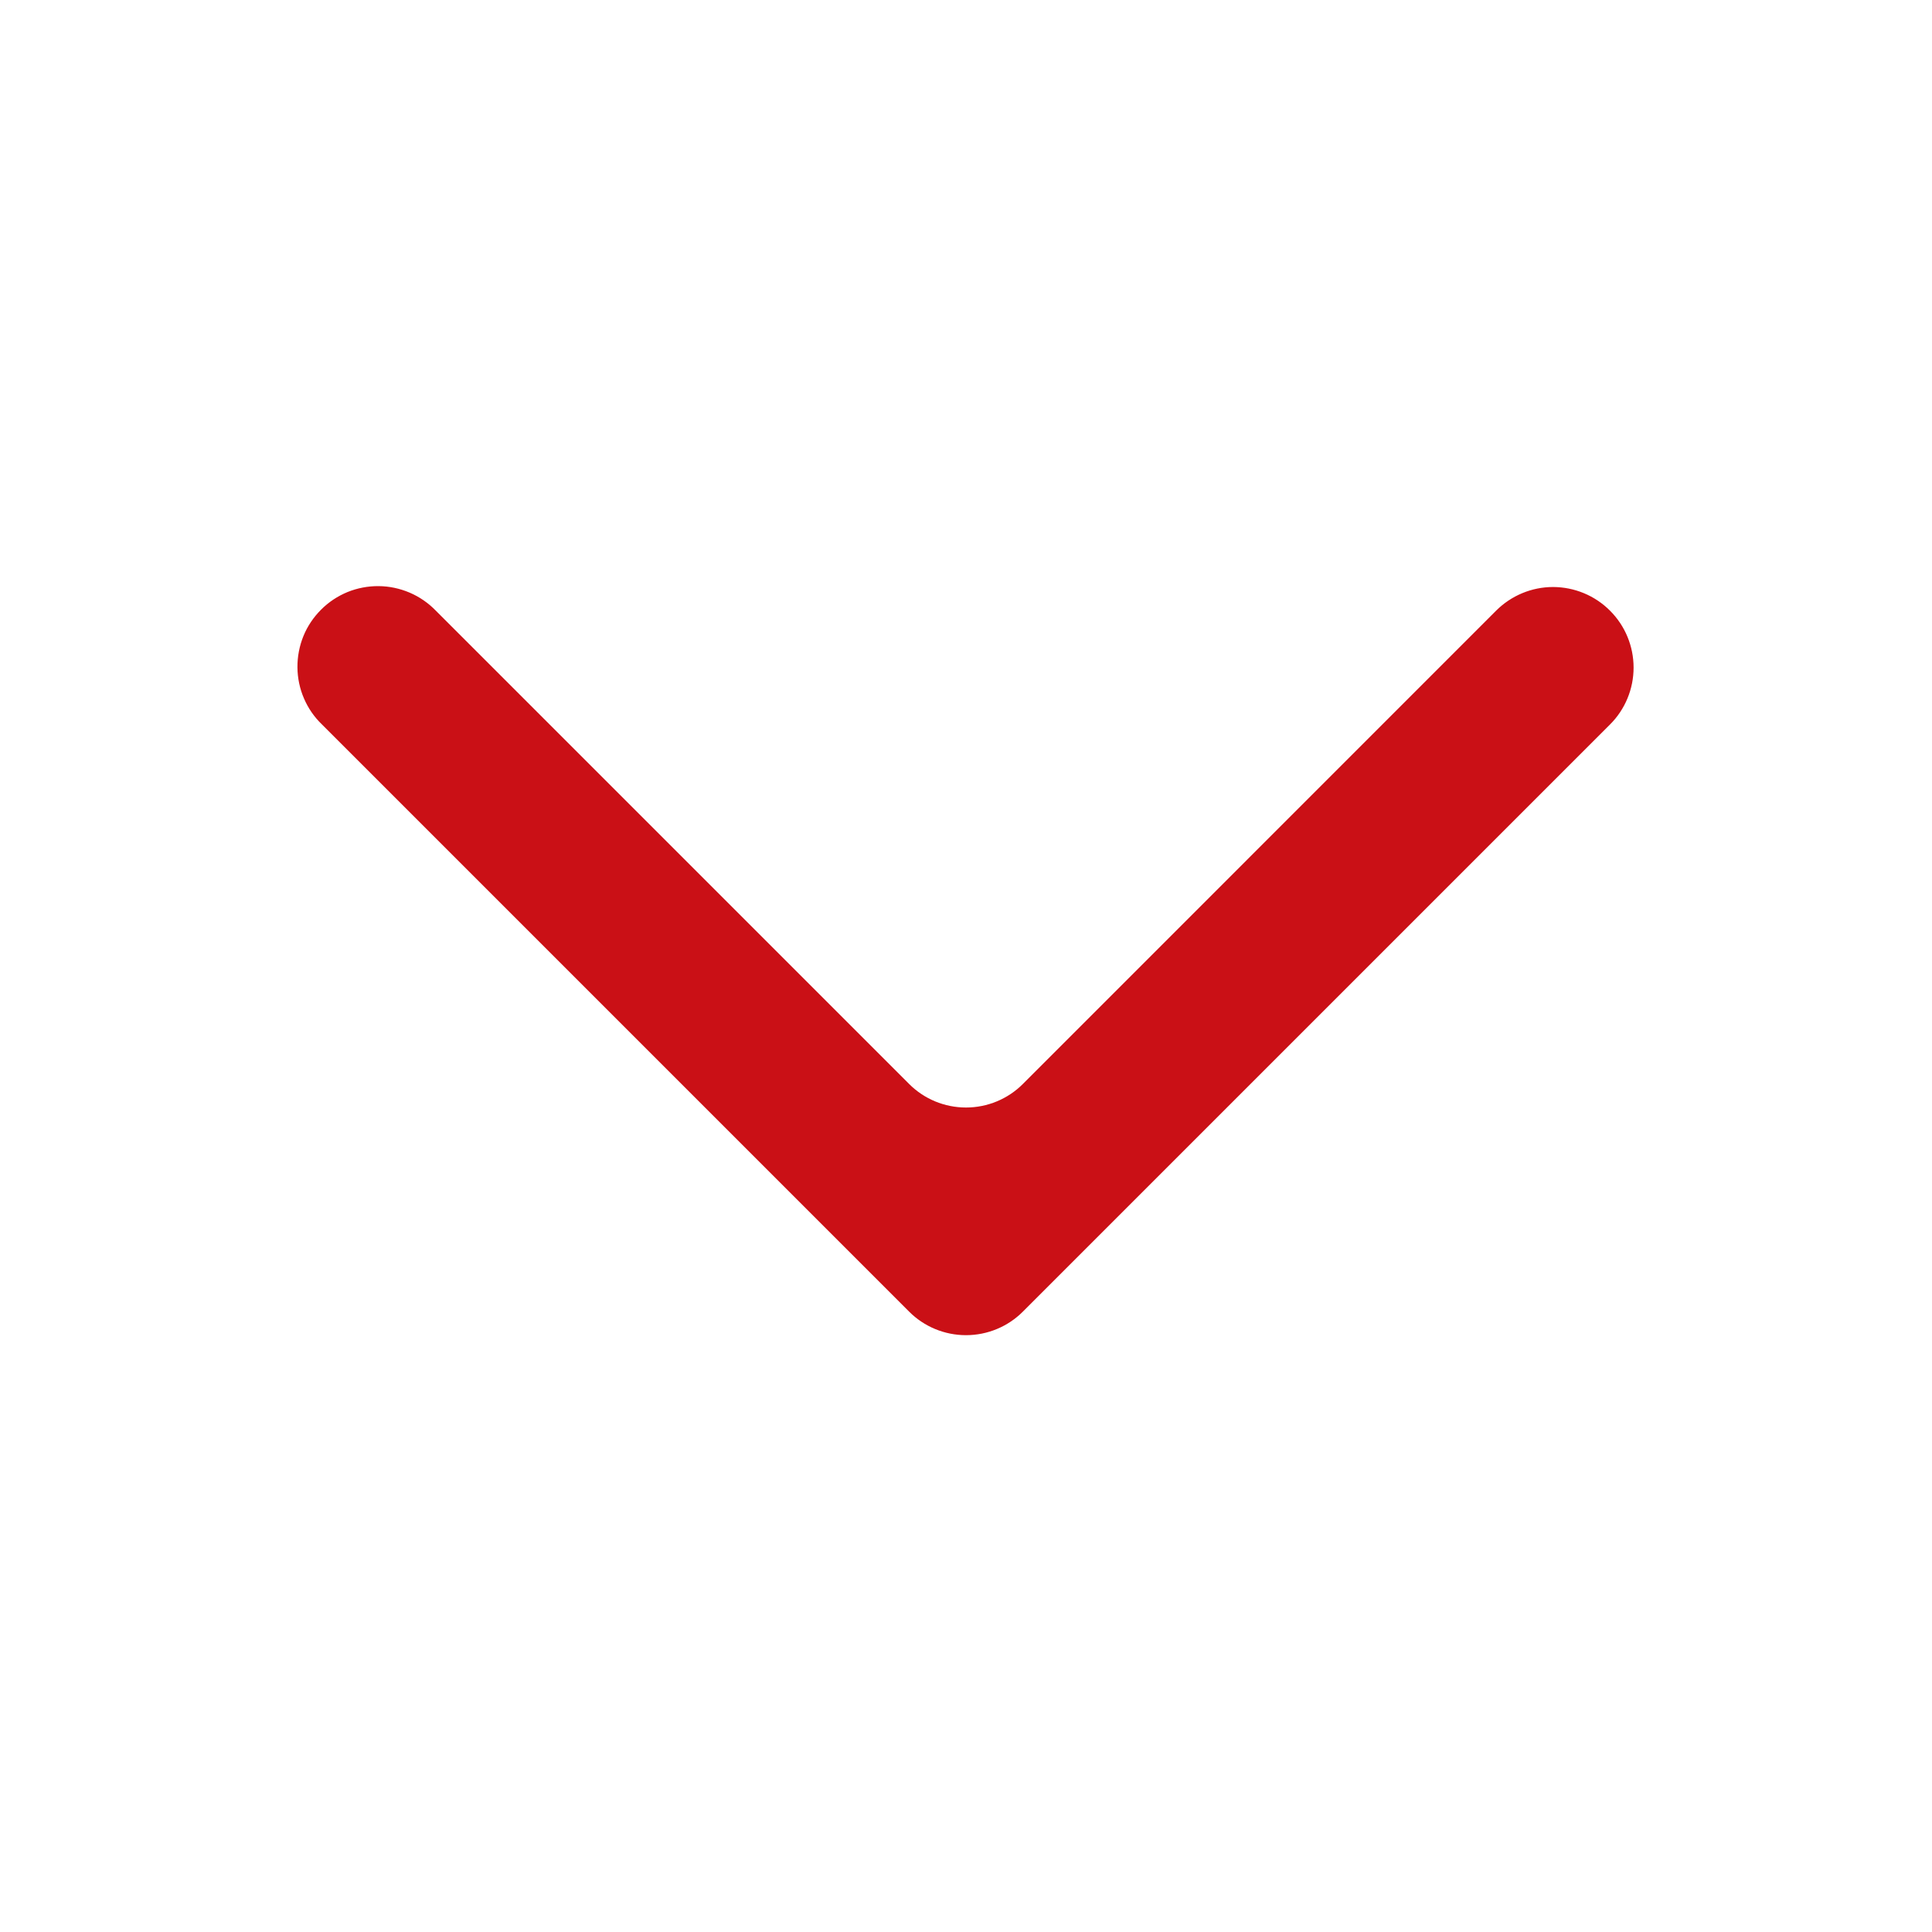
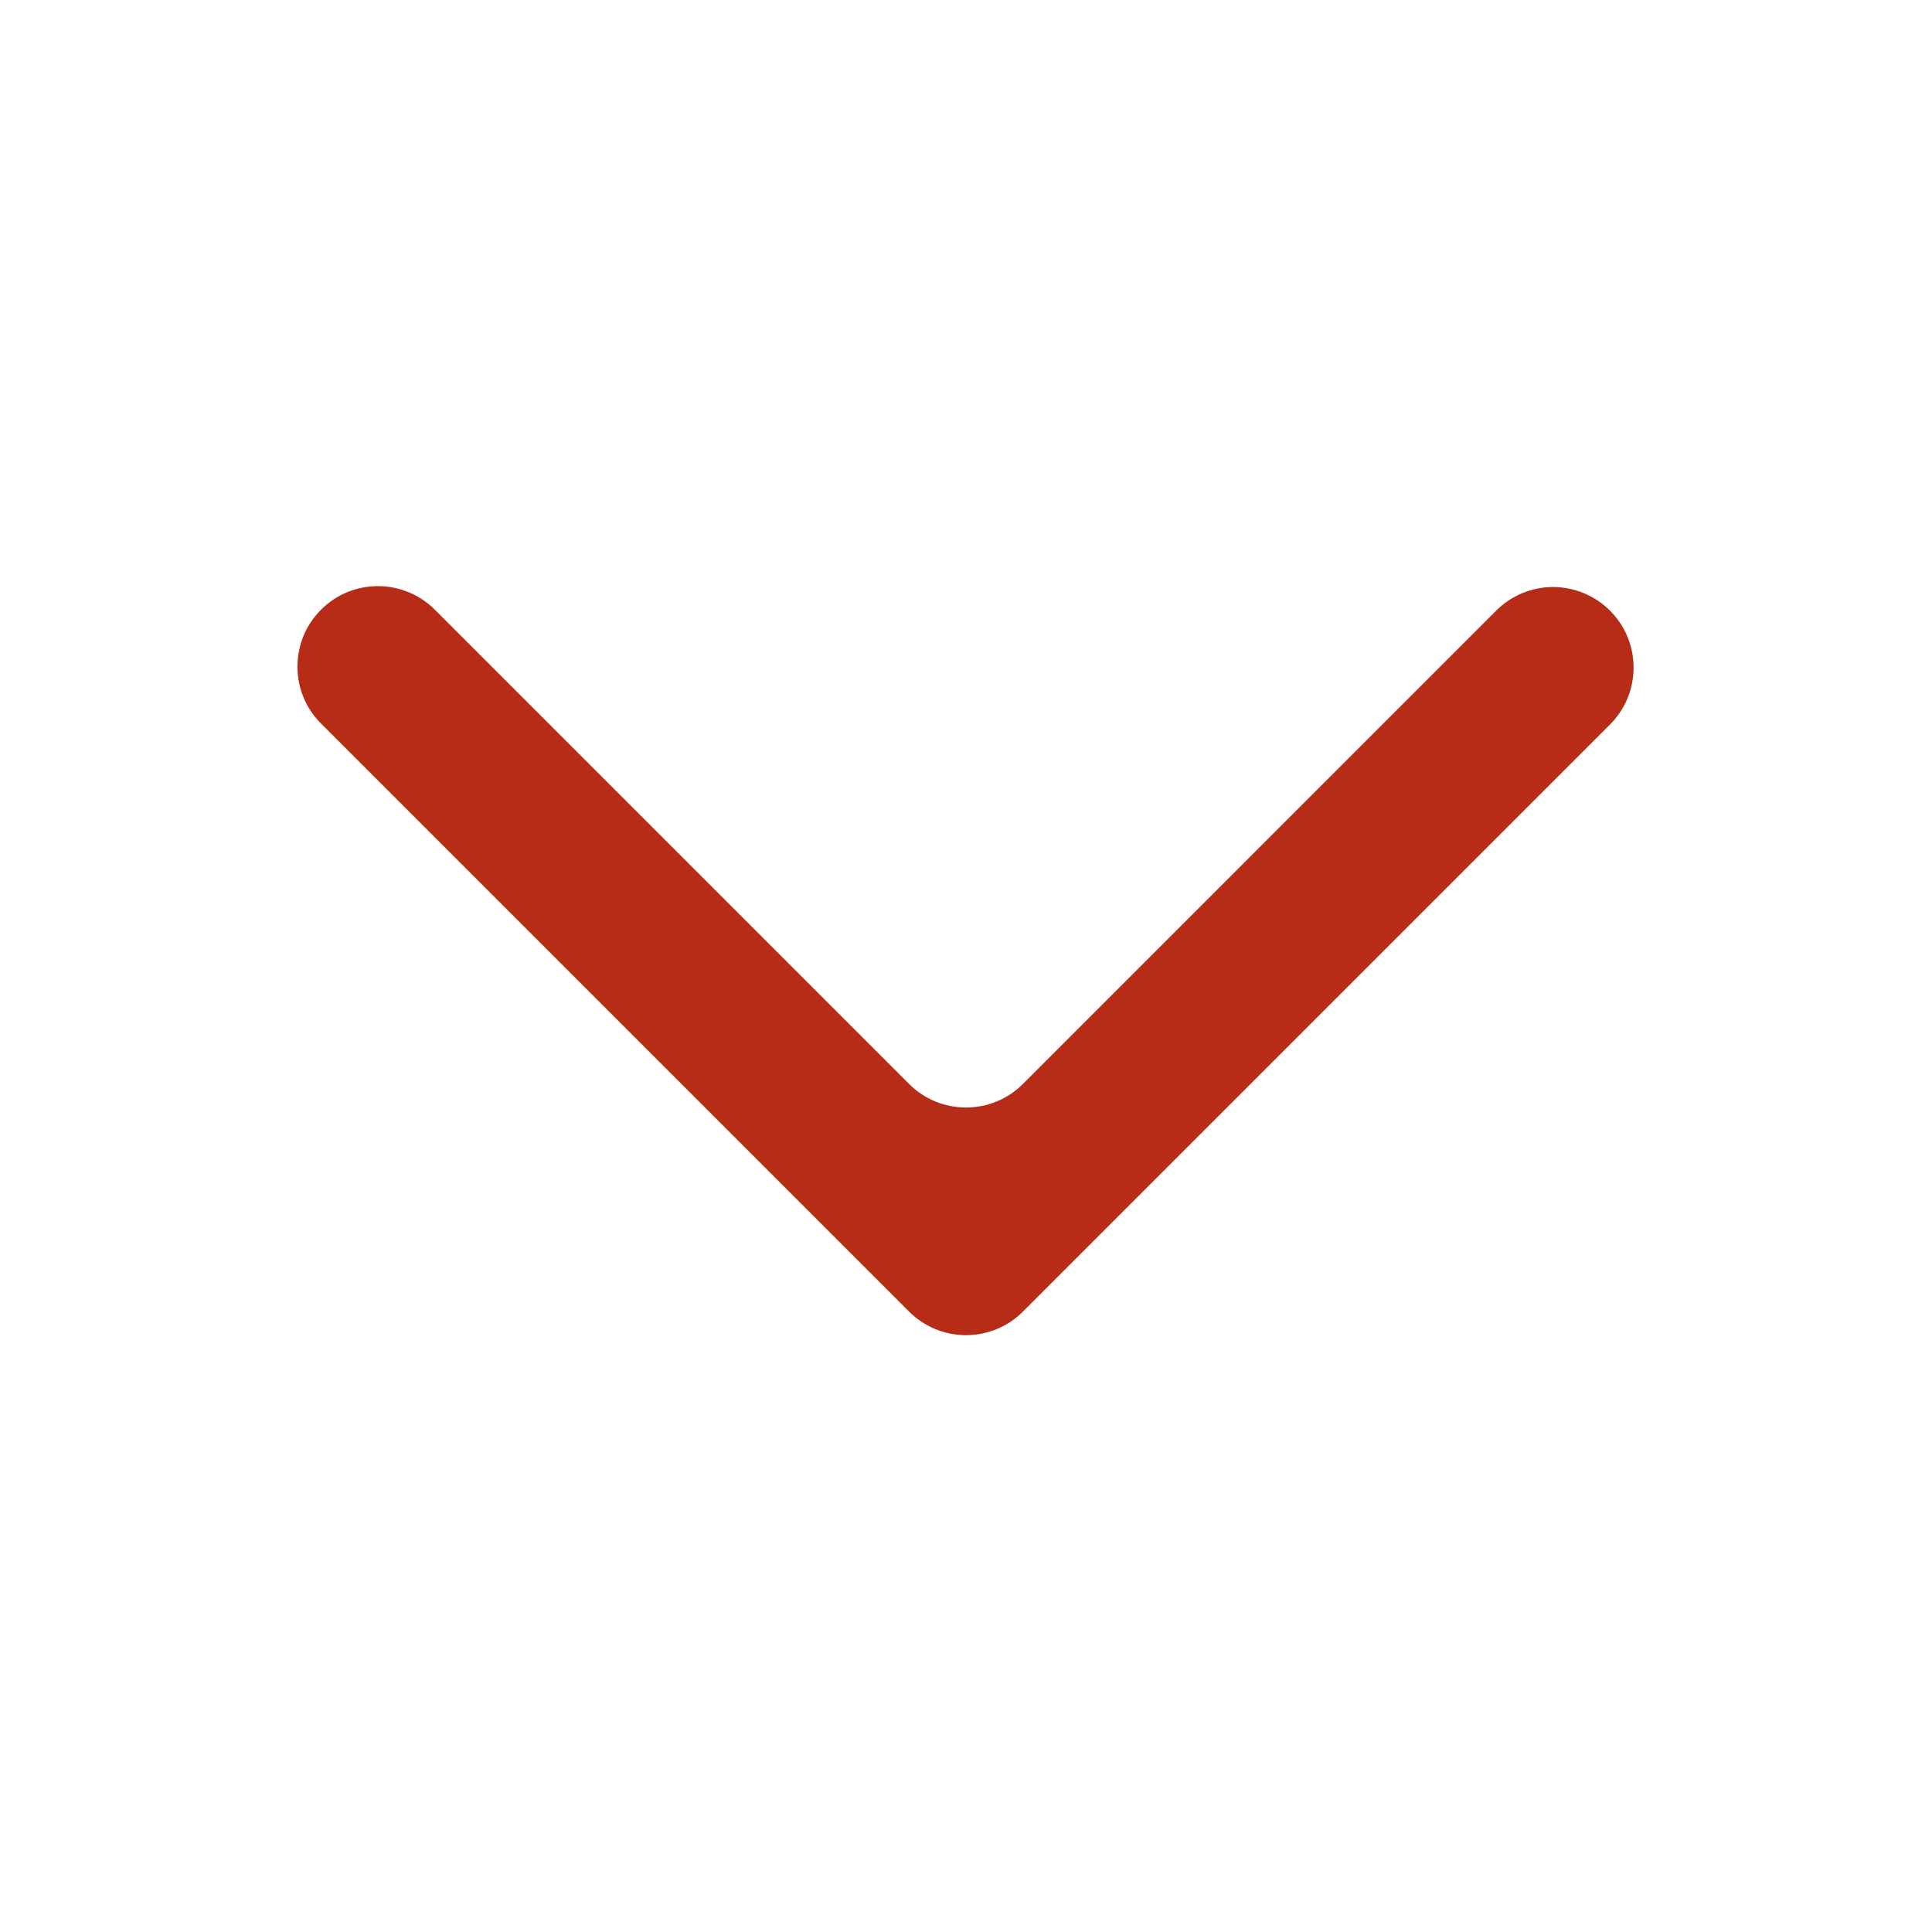
<svg xmlns="http://www.w3.org/2000/svg" width="24" height="24" viewBox="0 0 24 24" fill="none">
  <g id="svgexport-7 (34) 1">
    <g id="Group">
-       <path id="Vector" fillRule="evenodd" clipRule="evenodd" d="M4 9C3.904 8.908 3.828 8.798 3.776 8.676C3.723 8.554 3.696 8.422 3.695 8.29C3.694 8.157 3.719 8.025 3.769 7.902C3.819 7.779 3.894 7.668 3.988 7.574C4.081 7.48 4.193 7.406 4.316 7.355C4.439 7.305 4.571 7.28 4.703 7.281C4.836 7.282 4.967 7.31 5.089 7.362C5.211 7.414 5.322 7.491 5.414 7.586L11.293 13.465C11.48 13.653 11.735 13.758 12 13.758C12.265 13.758 12.52 13.653 12.707 13.465L18.586 7.585C18.774 7.398 19.028 7.292 19.293 7.292C19.559 7.293 19.813 7.398 20 7.586C20.188 7.773 20.293 8.028 20.293 8.293C20.293 8.558 20.188 8.813 20 9L12.707 16.293C12.52 16.481 12.265 16.586 12 16.586C11.735 16.586 11.48 16.481 11.293 16.293L4 9Z" fill="#CA1016" />
+       <path id="Vector" fillRule="evenodd" clipRule="evenodd" d="M4 9C3.904 8.908 3.828 8.798 3.776 8.676C3.723 8.554 3.696 8.422 3.695 8.29C3.694 8.157 3.719 8.025 3.769 7.902C3.819 7.779 3.894 7.668 3.988 7.574C4.081 7.48 4.193 7.406 4.316 7.355C4.439 7.305 4.571 7.28 4.703 7.281C4.836 7.282 4.967 7.31 5.089 7.362C5.211 7.414 5.322 7.491 5.414 7.586L11.293 13.465C11.48 13.653 11.735 13.758 12 13.758C12.265 13.758 12.52 13.653 12.707 13.465L18.586 7.585C18.774 7.398 19.028 7.292 19.293 7.292C19.559 7.293 19.813 7.398 20 7.586C20.188 7.773 20.293 8.028 20.293 8.293C20.293 8.558 20.188 8.813 20 9L12.707 16.293C12.52 16.481 12.265 16.586 12 16.586C11.735 16.586 11.48 16.481 11.293 16.293L4 9Z" fill="#B62C17" />
    </g>
  </g>
</svg>
